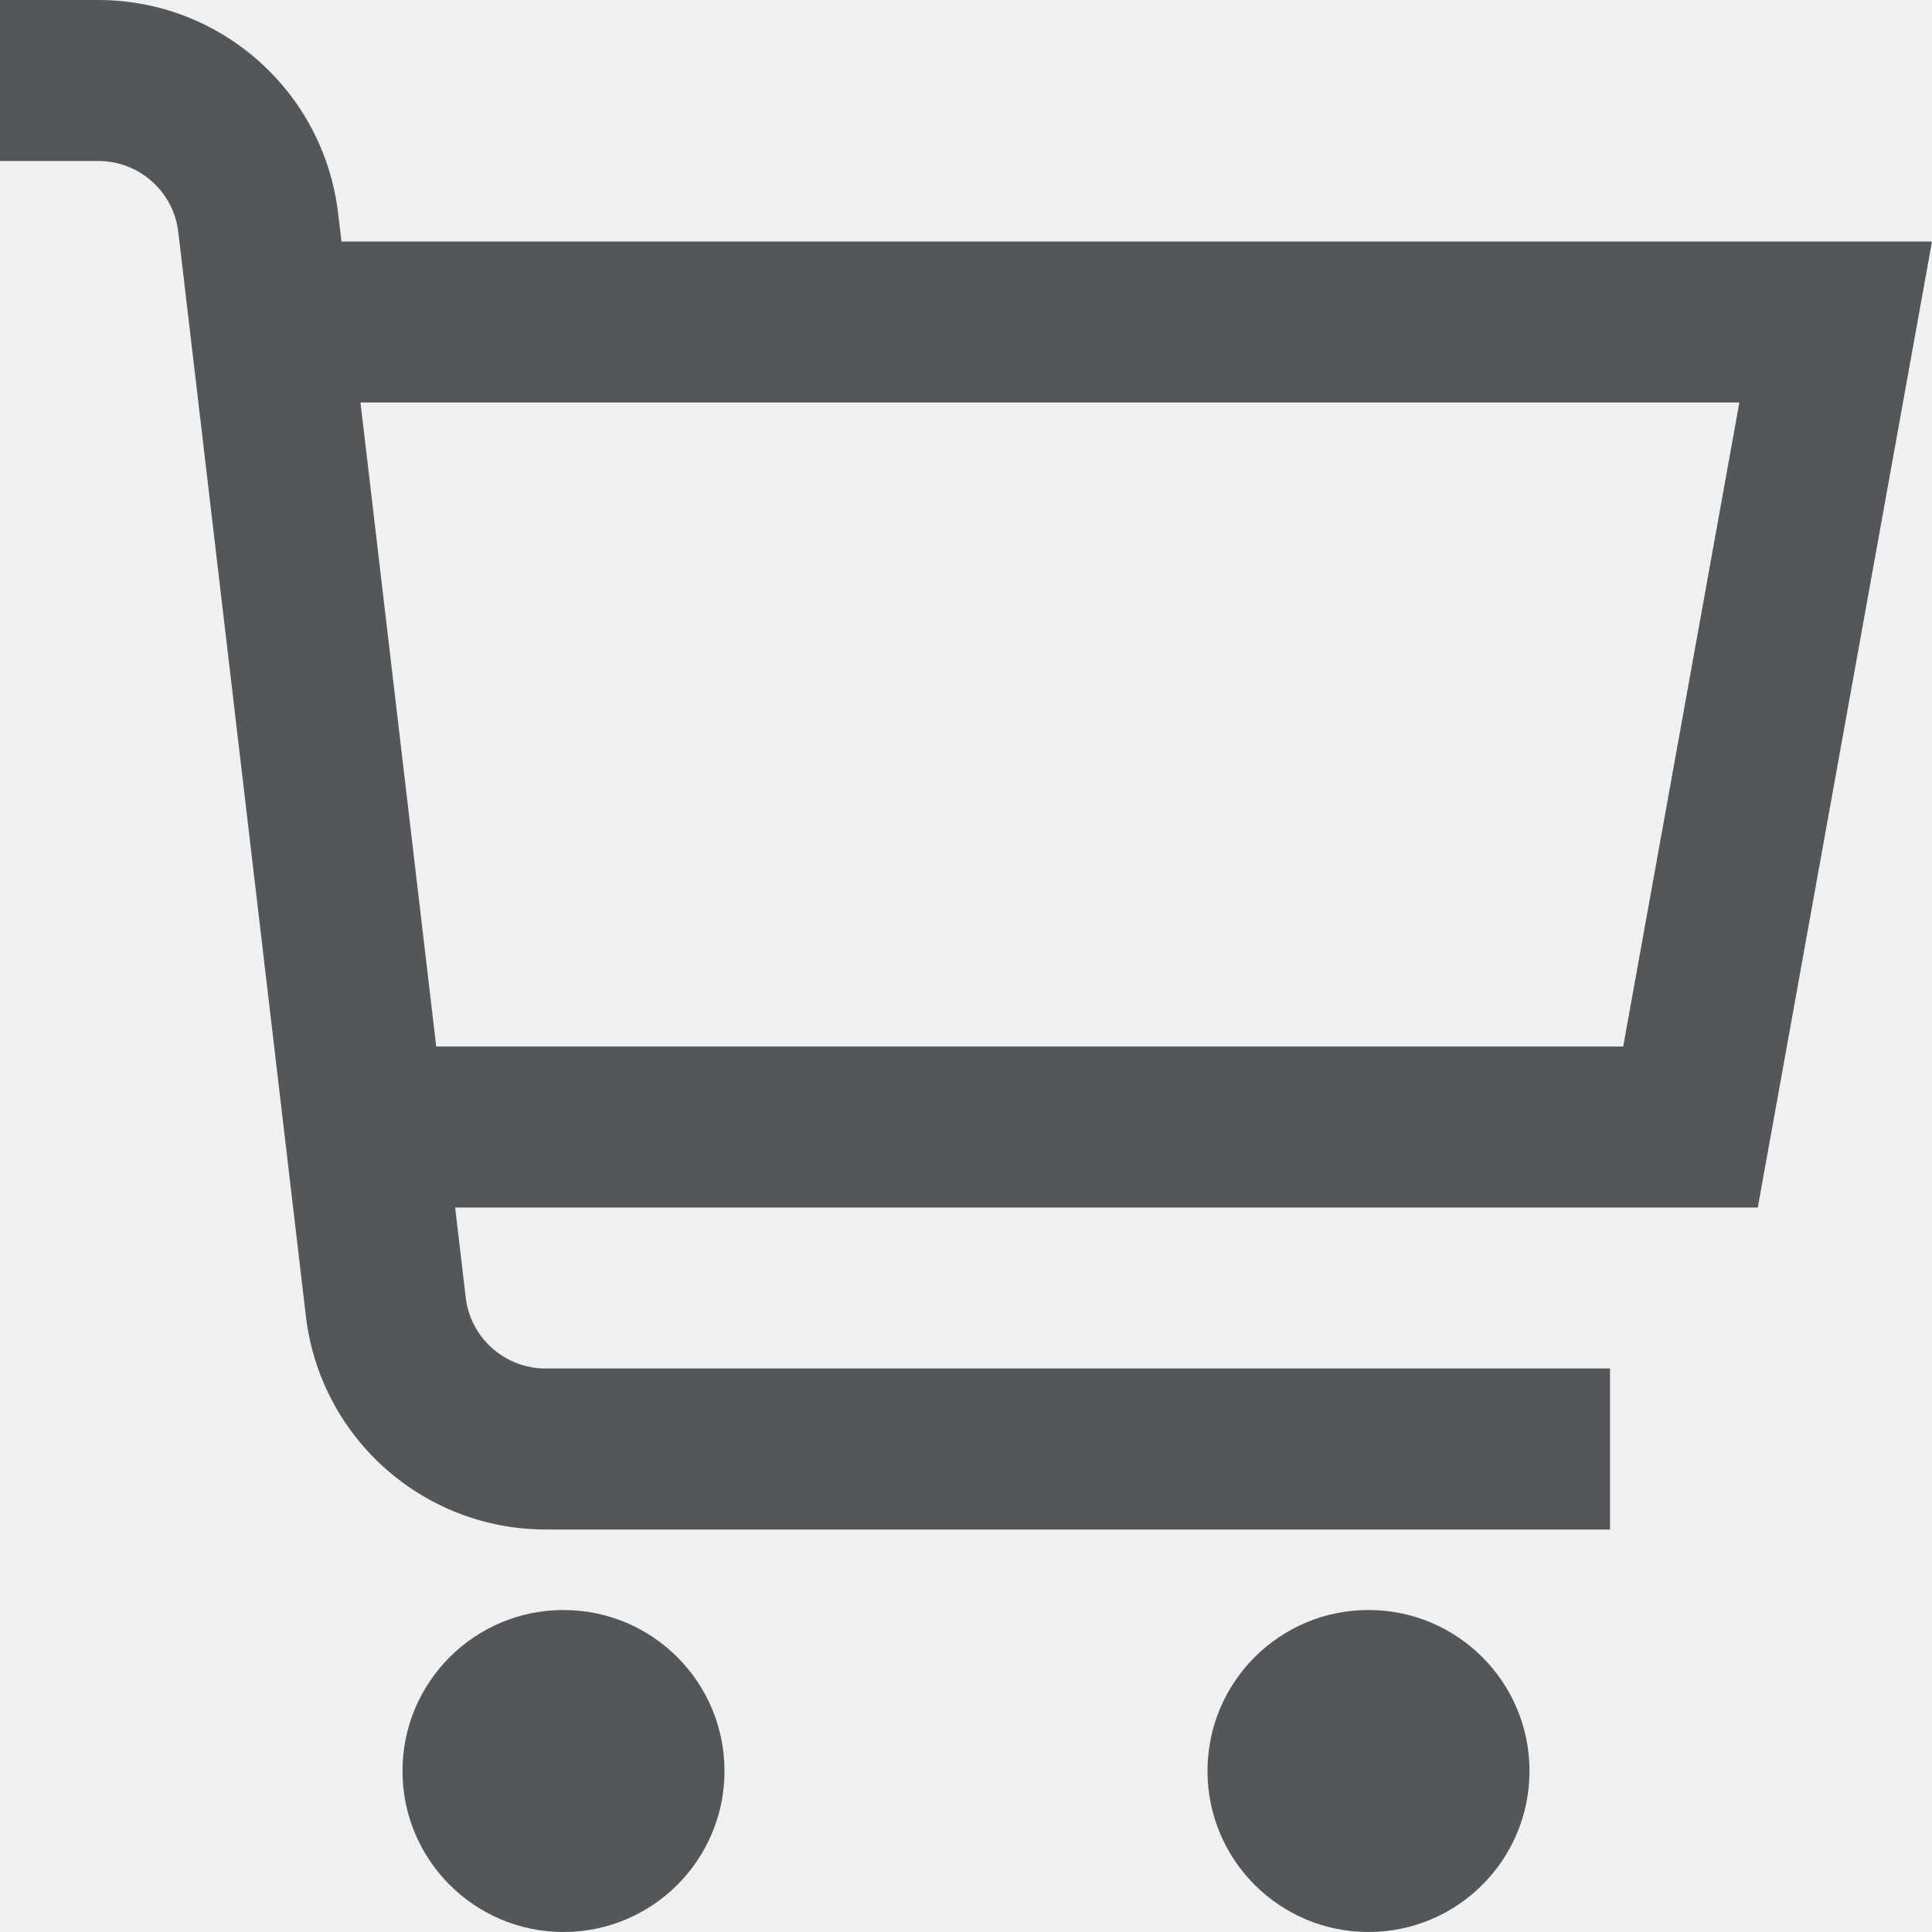
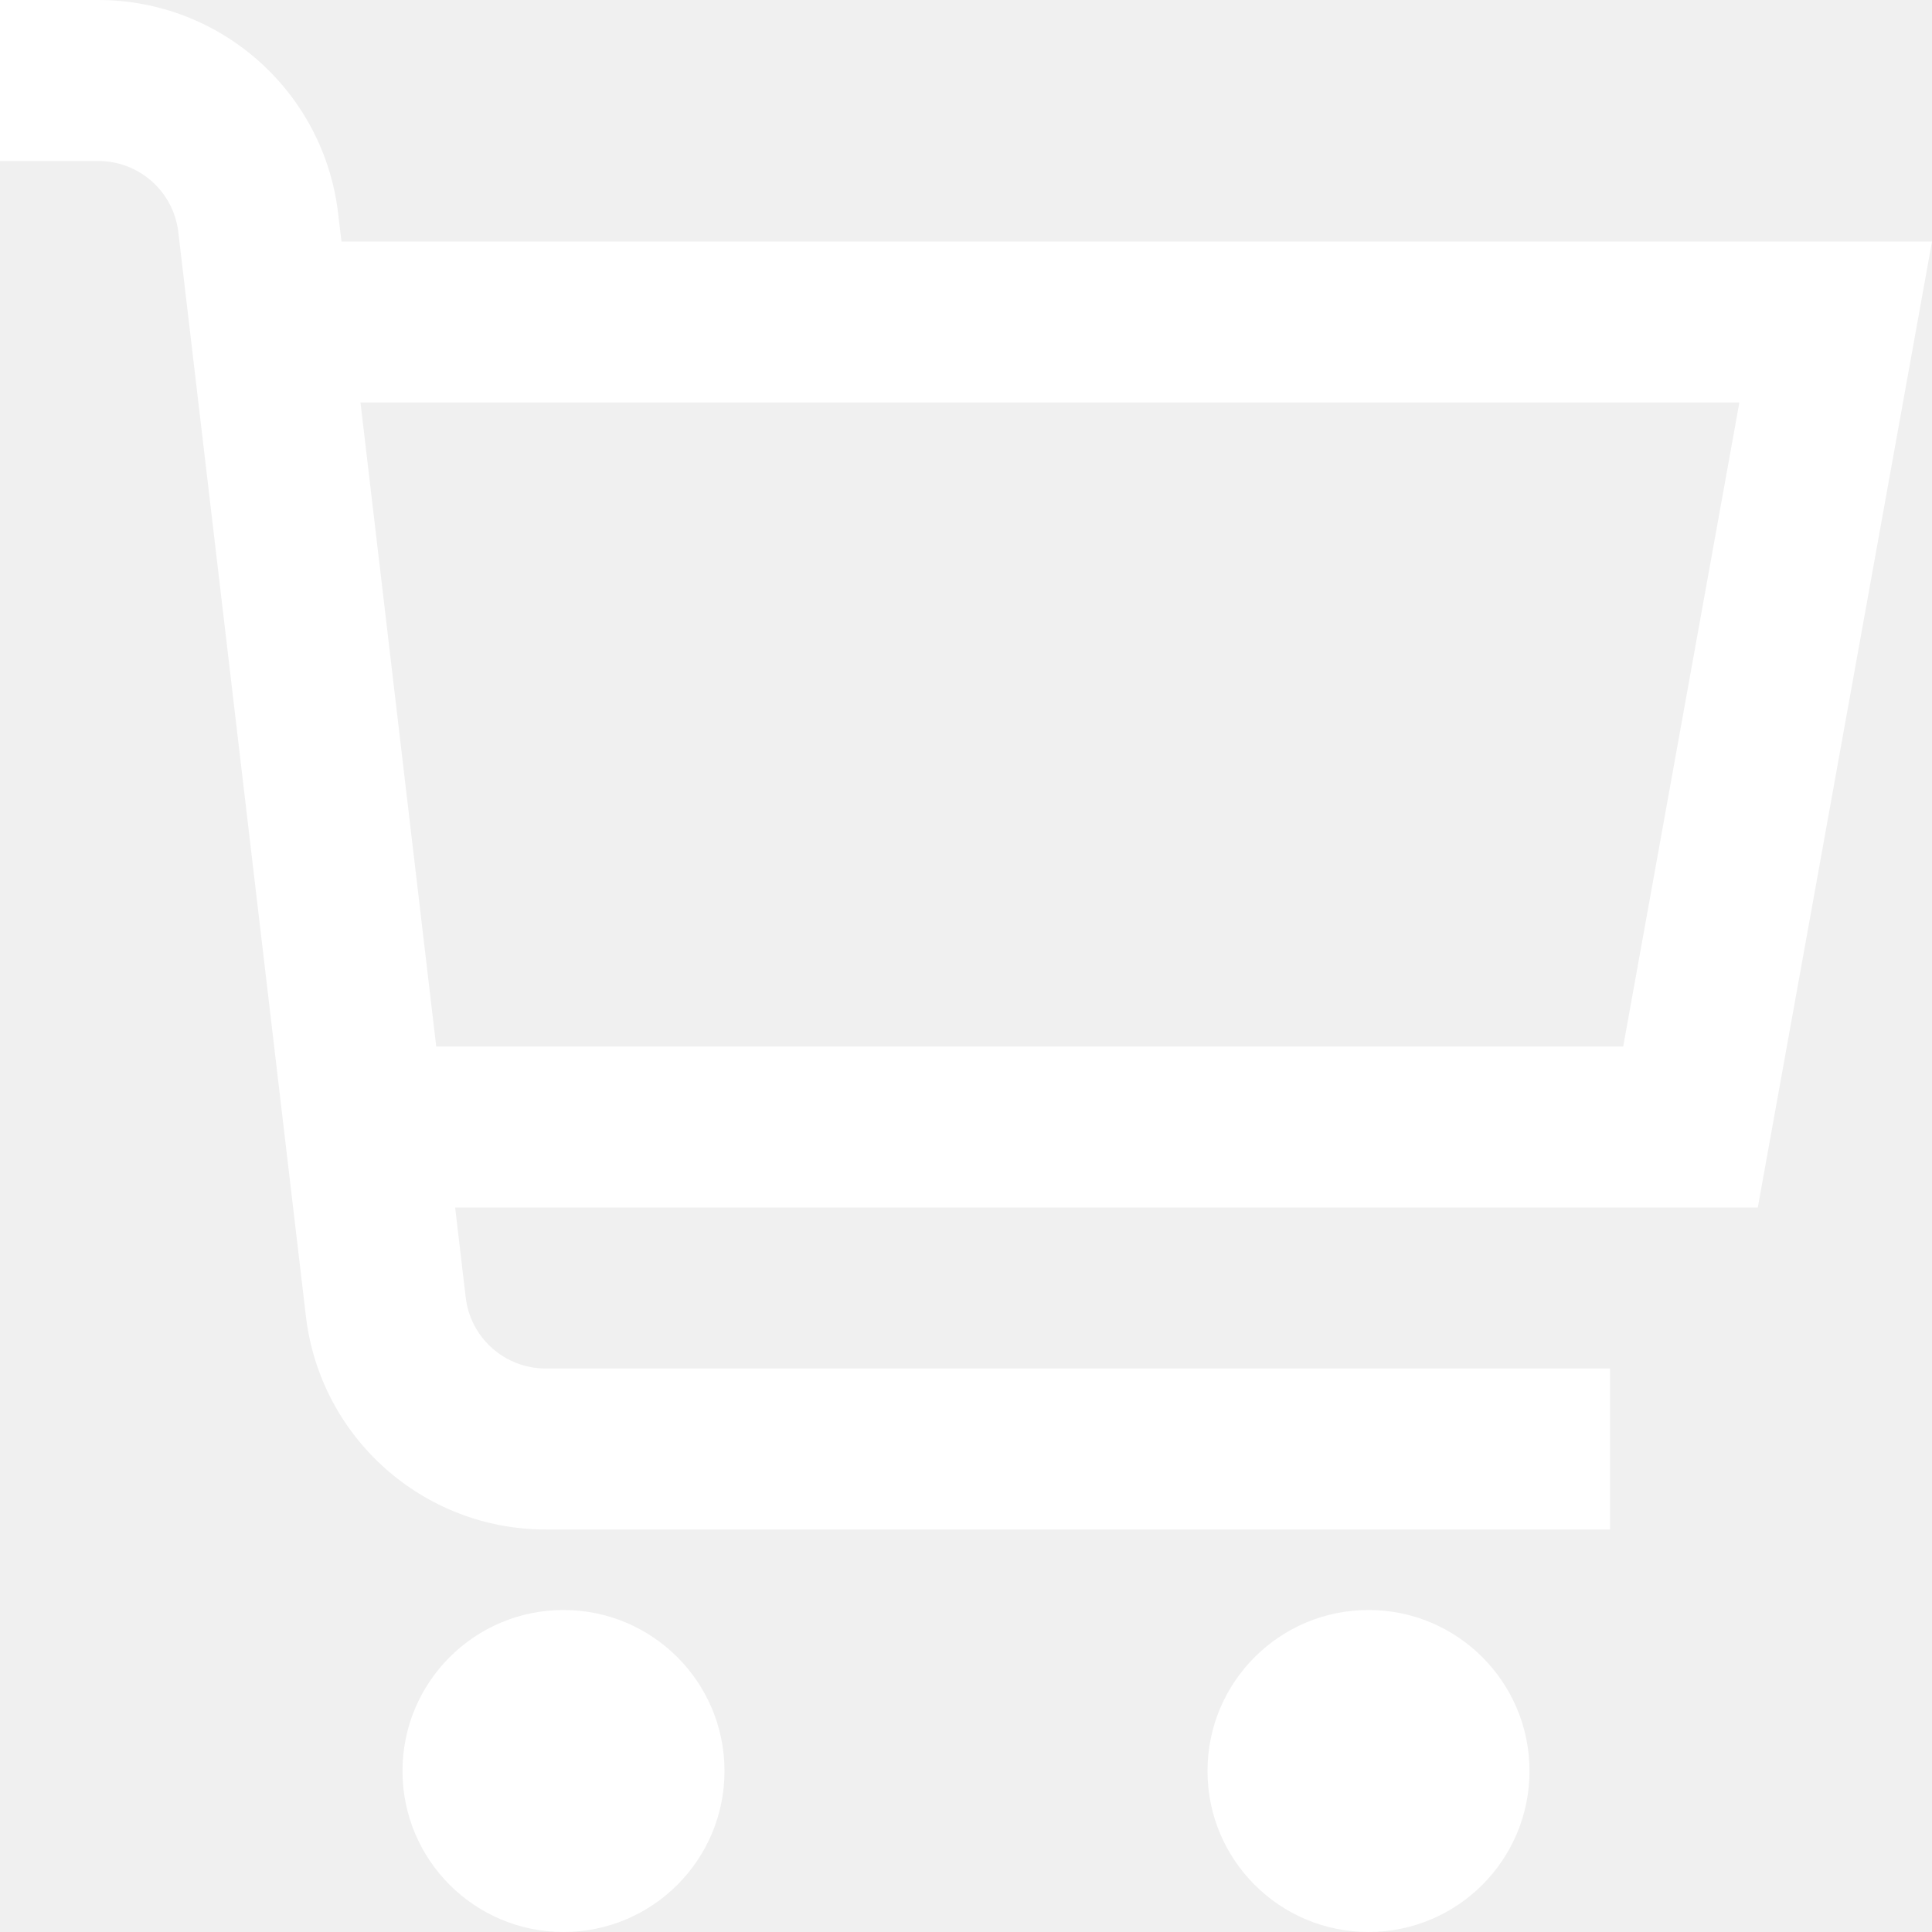
- <svg xmlns="http://www.w3.org/2000/svg" viewBox="0 0 24 24" width="512" height="512" fill="#212529BF">
+ <svg xmlns="http://www.w3.org/2000/svg" viewBox="0 0 24 24" width="512" height="512" fill="#FFFFFF">
  <g id="_01_align_center" data-name="01 align center">
    <path d="M24,3H4.242L4.2,2.649A3,3,0,0,0,1.222,0H0V2H1.222a1,1,0,0,1,.993.883L3.8,16.351A3,3,0,0,0,6.778,19H20V17H6.778a1,1,0,0,1-.993-.884L5.654,15H21.836ZM20.164,13H5.419L4.478,5H21.607Z" />
    <circle cx="7" cy="22" r="2" />
    <circle cx="17" cy="22" r="2" />
  </g>
</svg>
